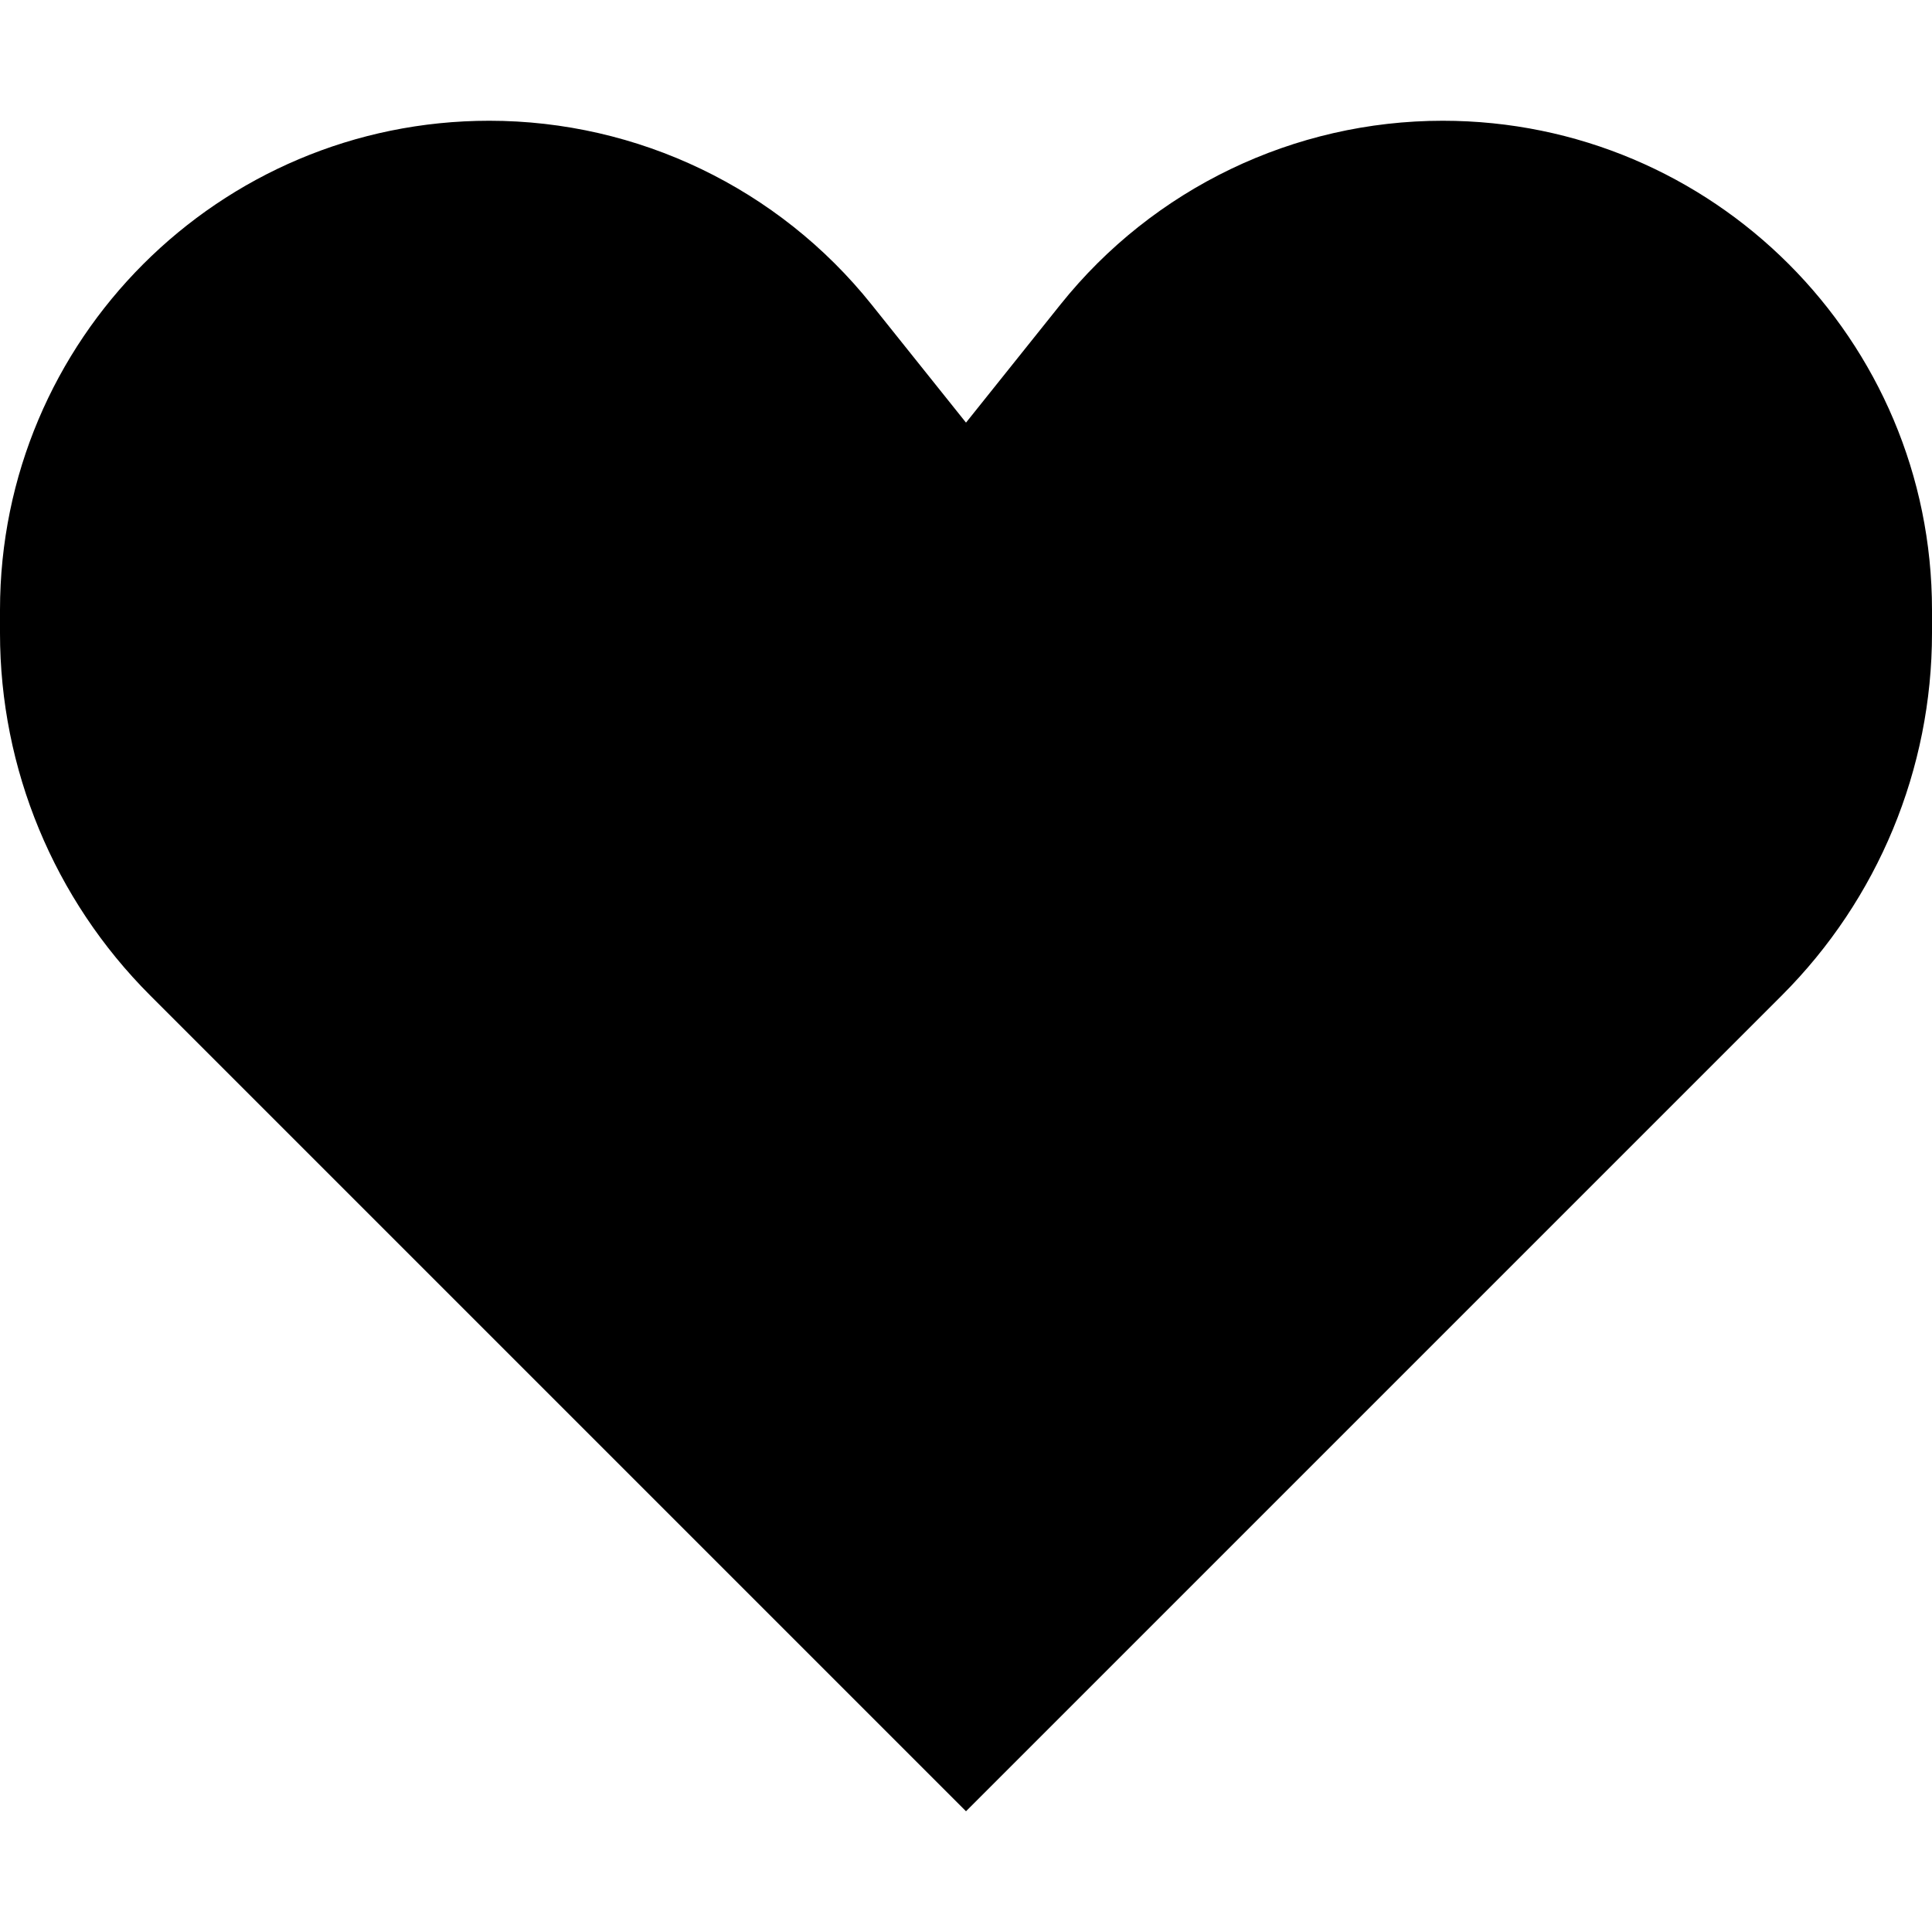
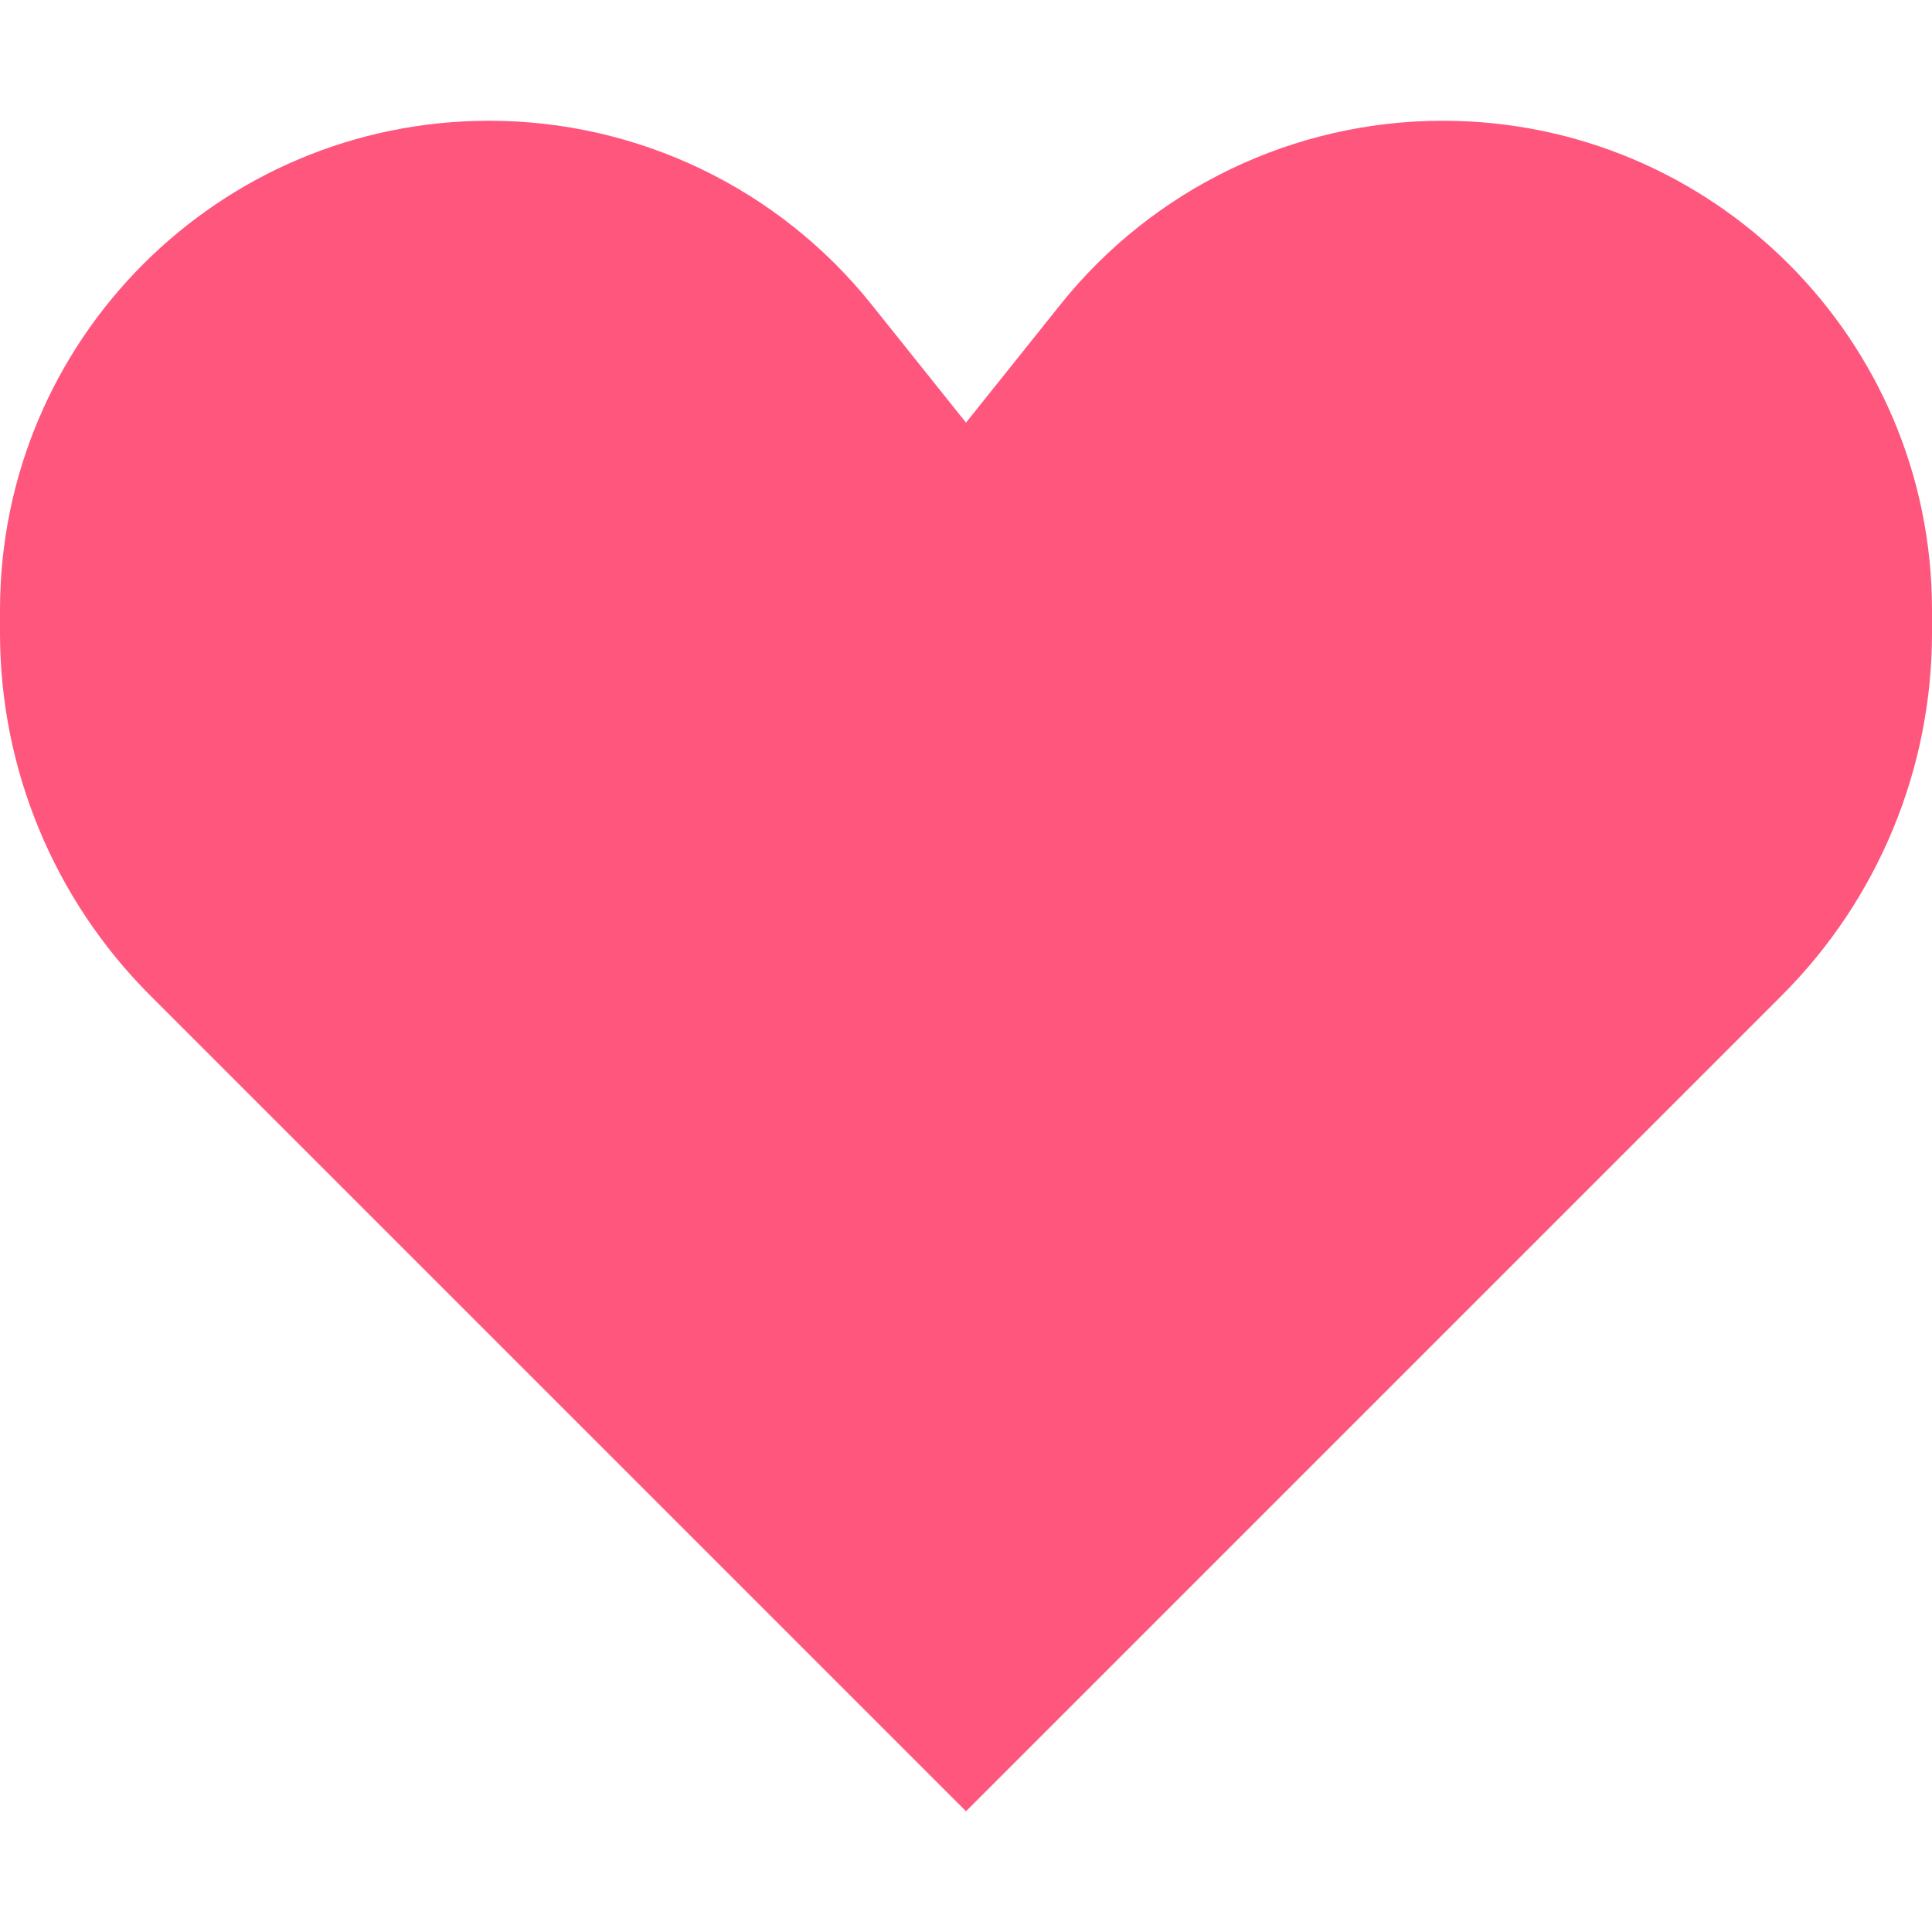
- <svg xmlns="http://www.w3.org/2000/svg" width="800px" height="800px" viewBox="0 0 16 16" fill="none">
-   <path d="M1.243 8.243L8 15L14.757 8.243C15.553 7.447 16 6.368 16 5.243V5.052C16 2.814 14.186 1 11.948 1C10.717 1 9.552 1.56 8.783 2.521L8 3.5L7.217 2.521C6.448 1.56 5.283 1 4.052 1C1.814 1 0 2.814 0 5.052V5.243C0 6.368 0.447 7.447 1.243 8.243Z" fill="#000000" />
+ <svg xmlns="http://www.w3.org/2000/svg" width="800px" height="800px" viewBox="0 0 16 16" fill="#ff2c96">
+   <path d="M1.243 8.243L8 15L14.757 8.243C15.553 7.447 16 6.368 16 5.243V5.052C16 2.814 14.186 1 11.948 1C10.717 1 9.552 1.56 8.783 2.521L8 3.5L7.217 2.521C6.448 1.56 5.283 1 4.052 1C1.814 1 0 2.814 0 5.052V5.243C0 6.368 0.447 7.447 1.243 8.243Z" fill="#ff567d" />
</svg>
